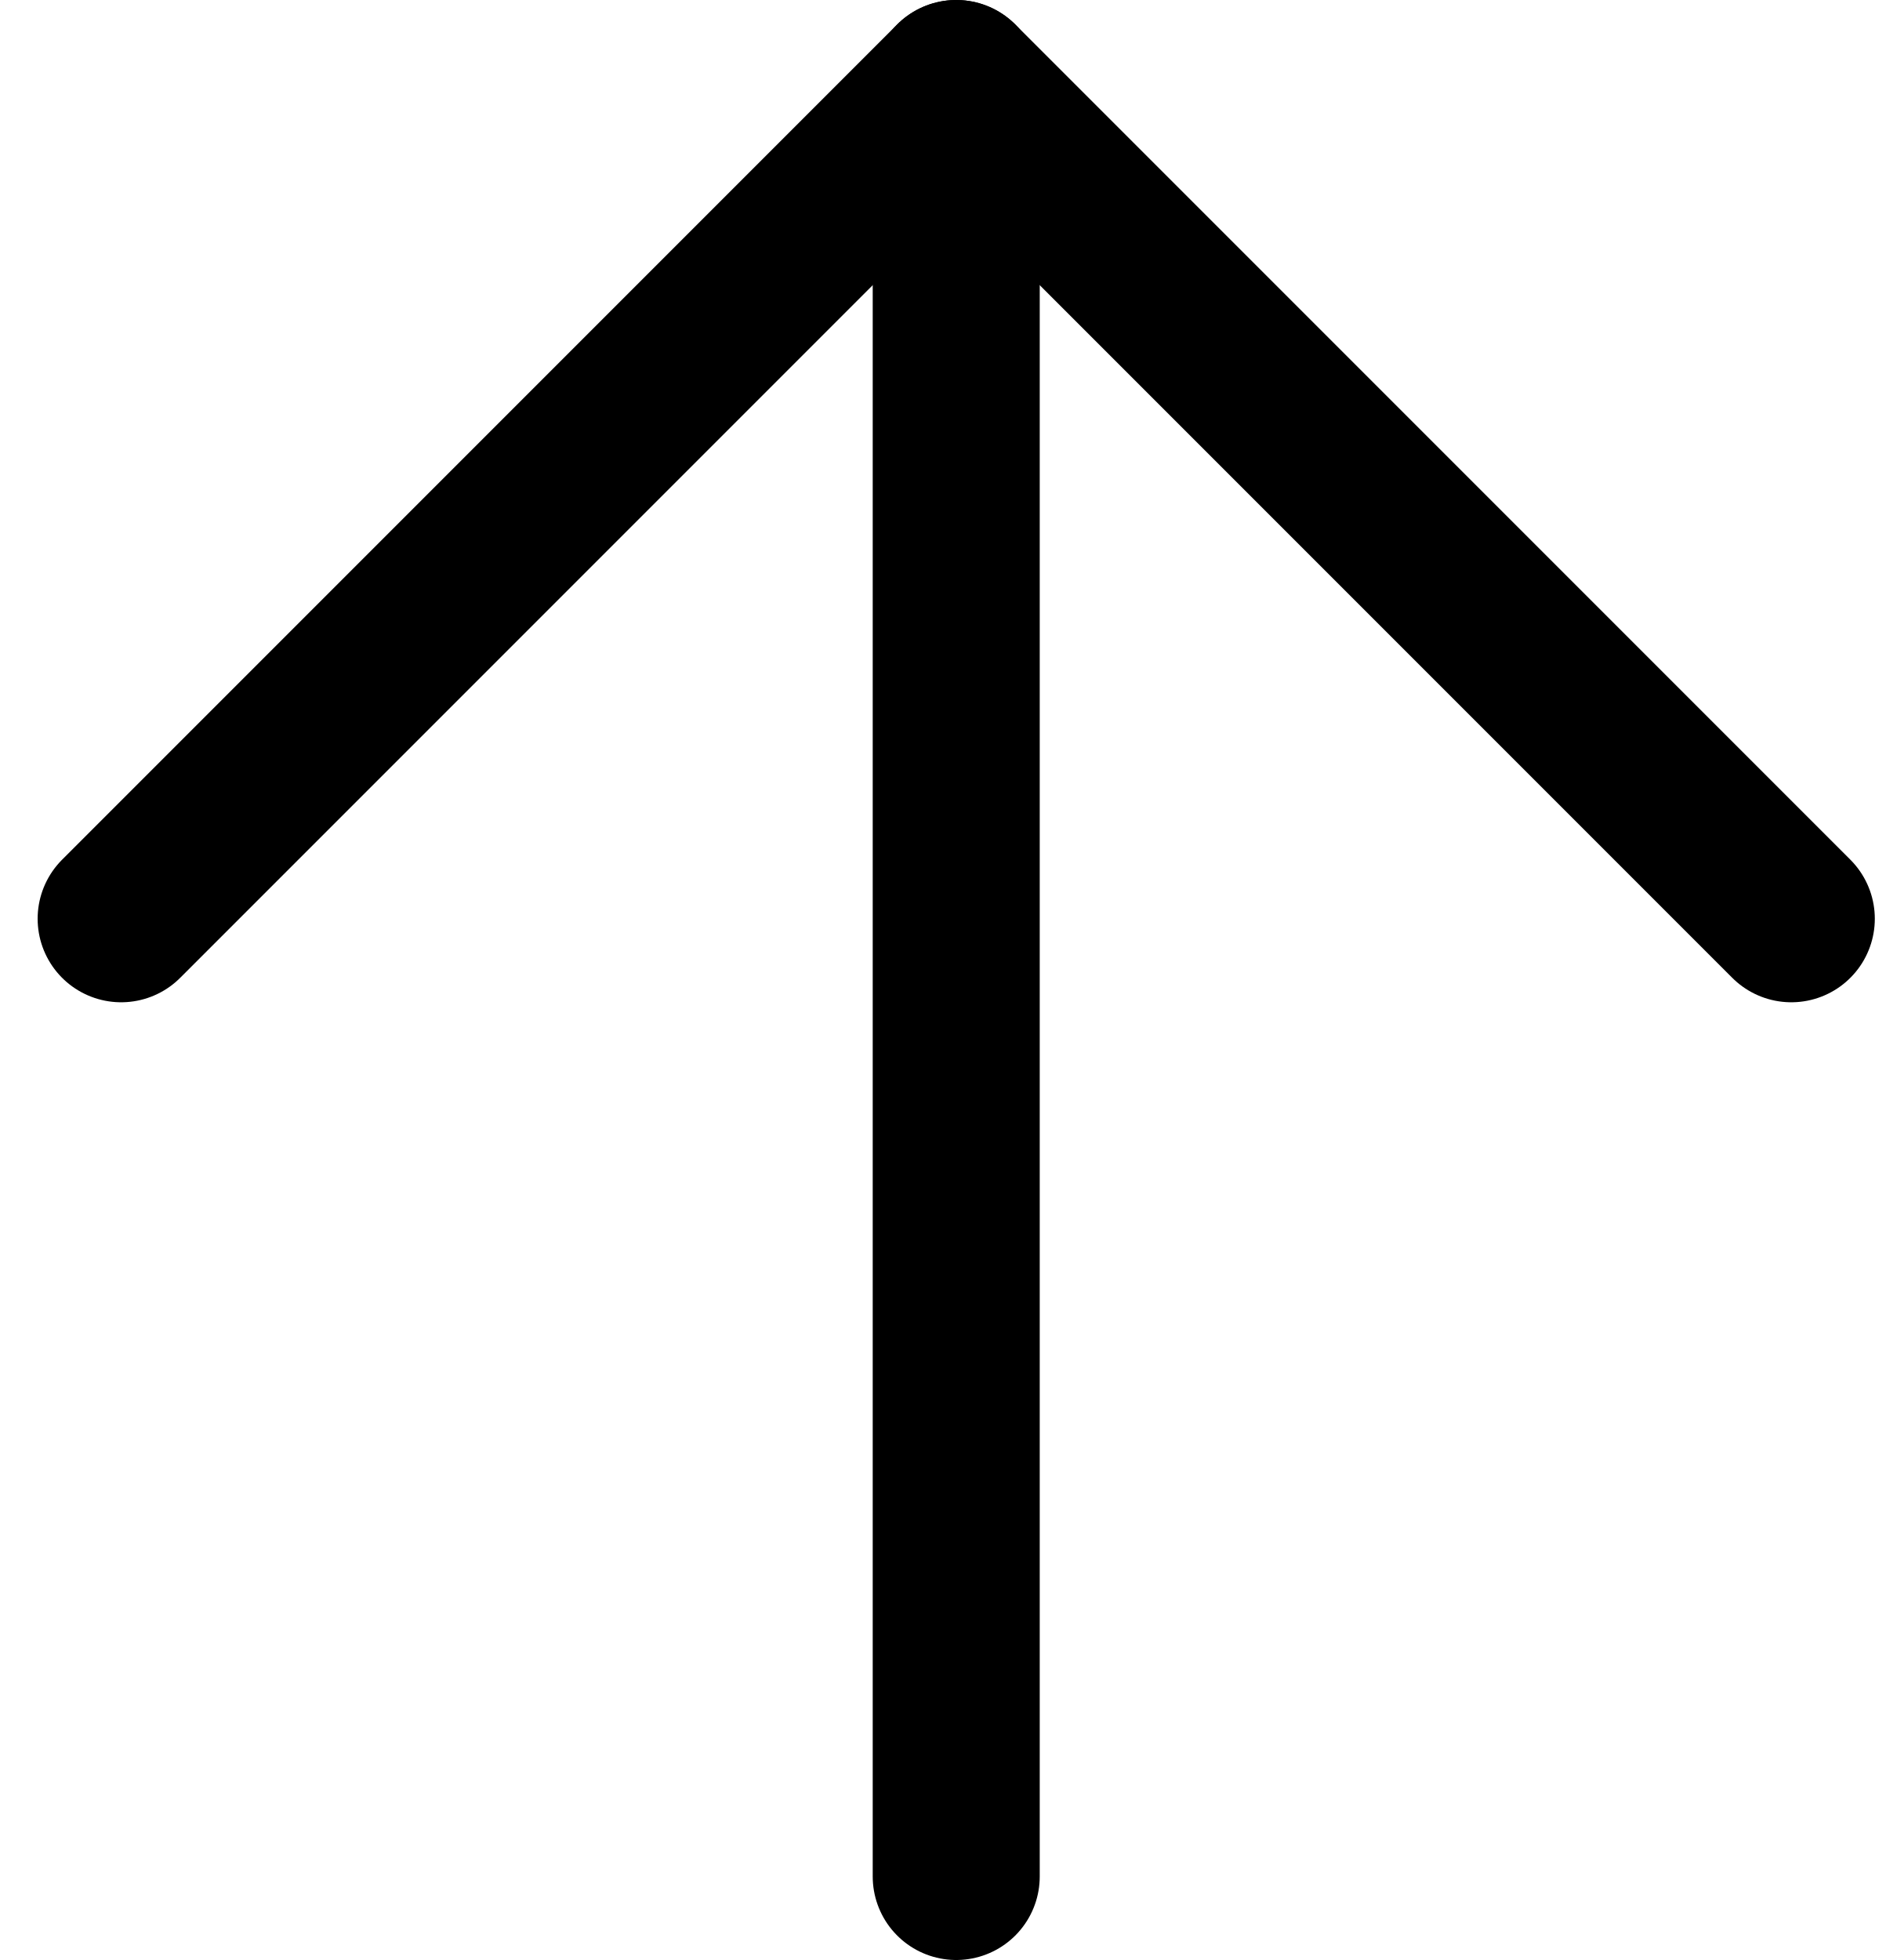
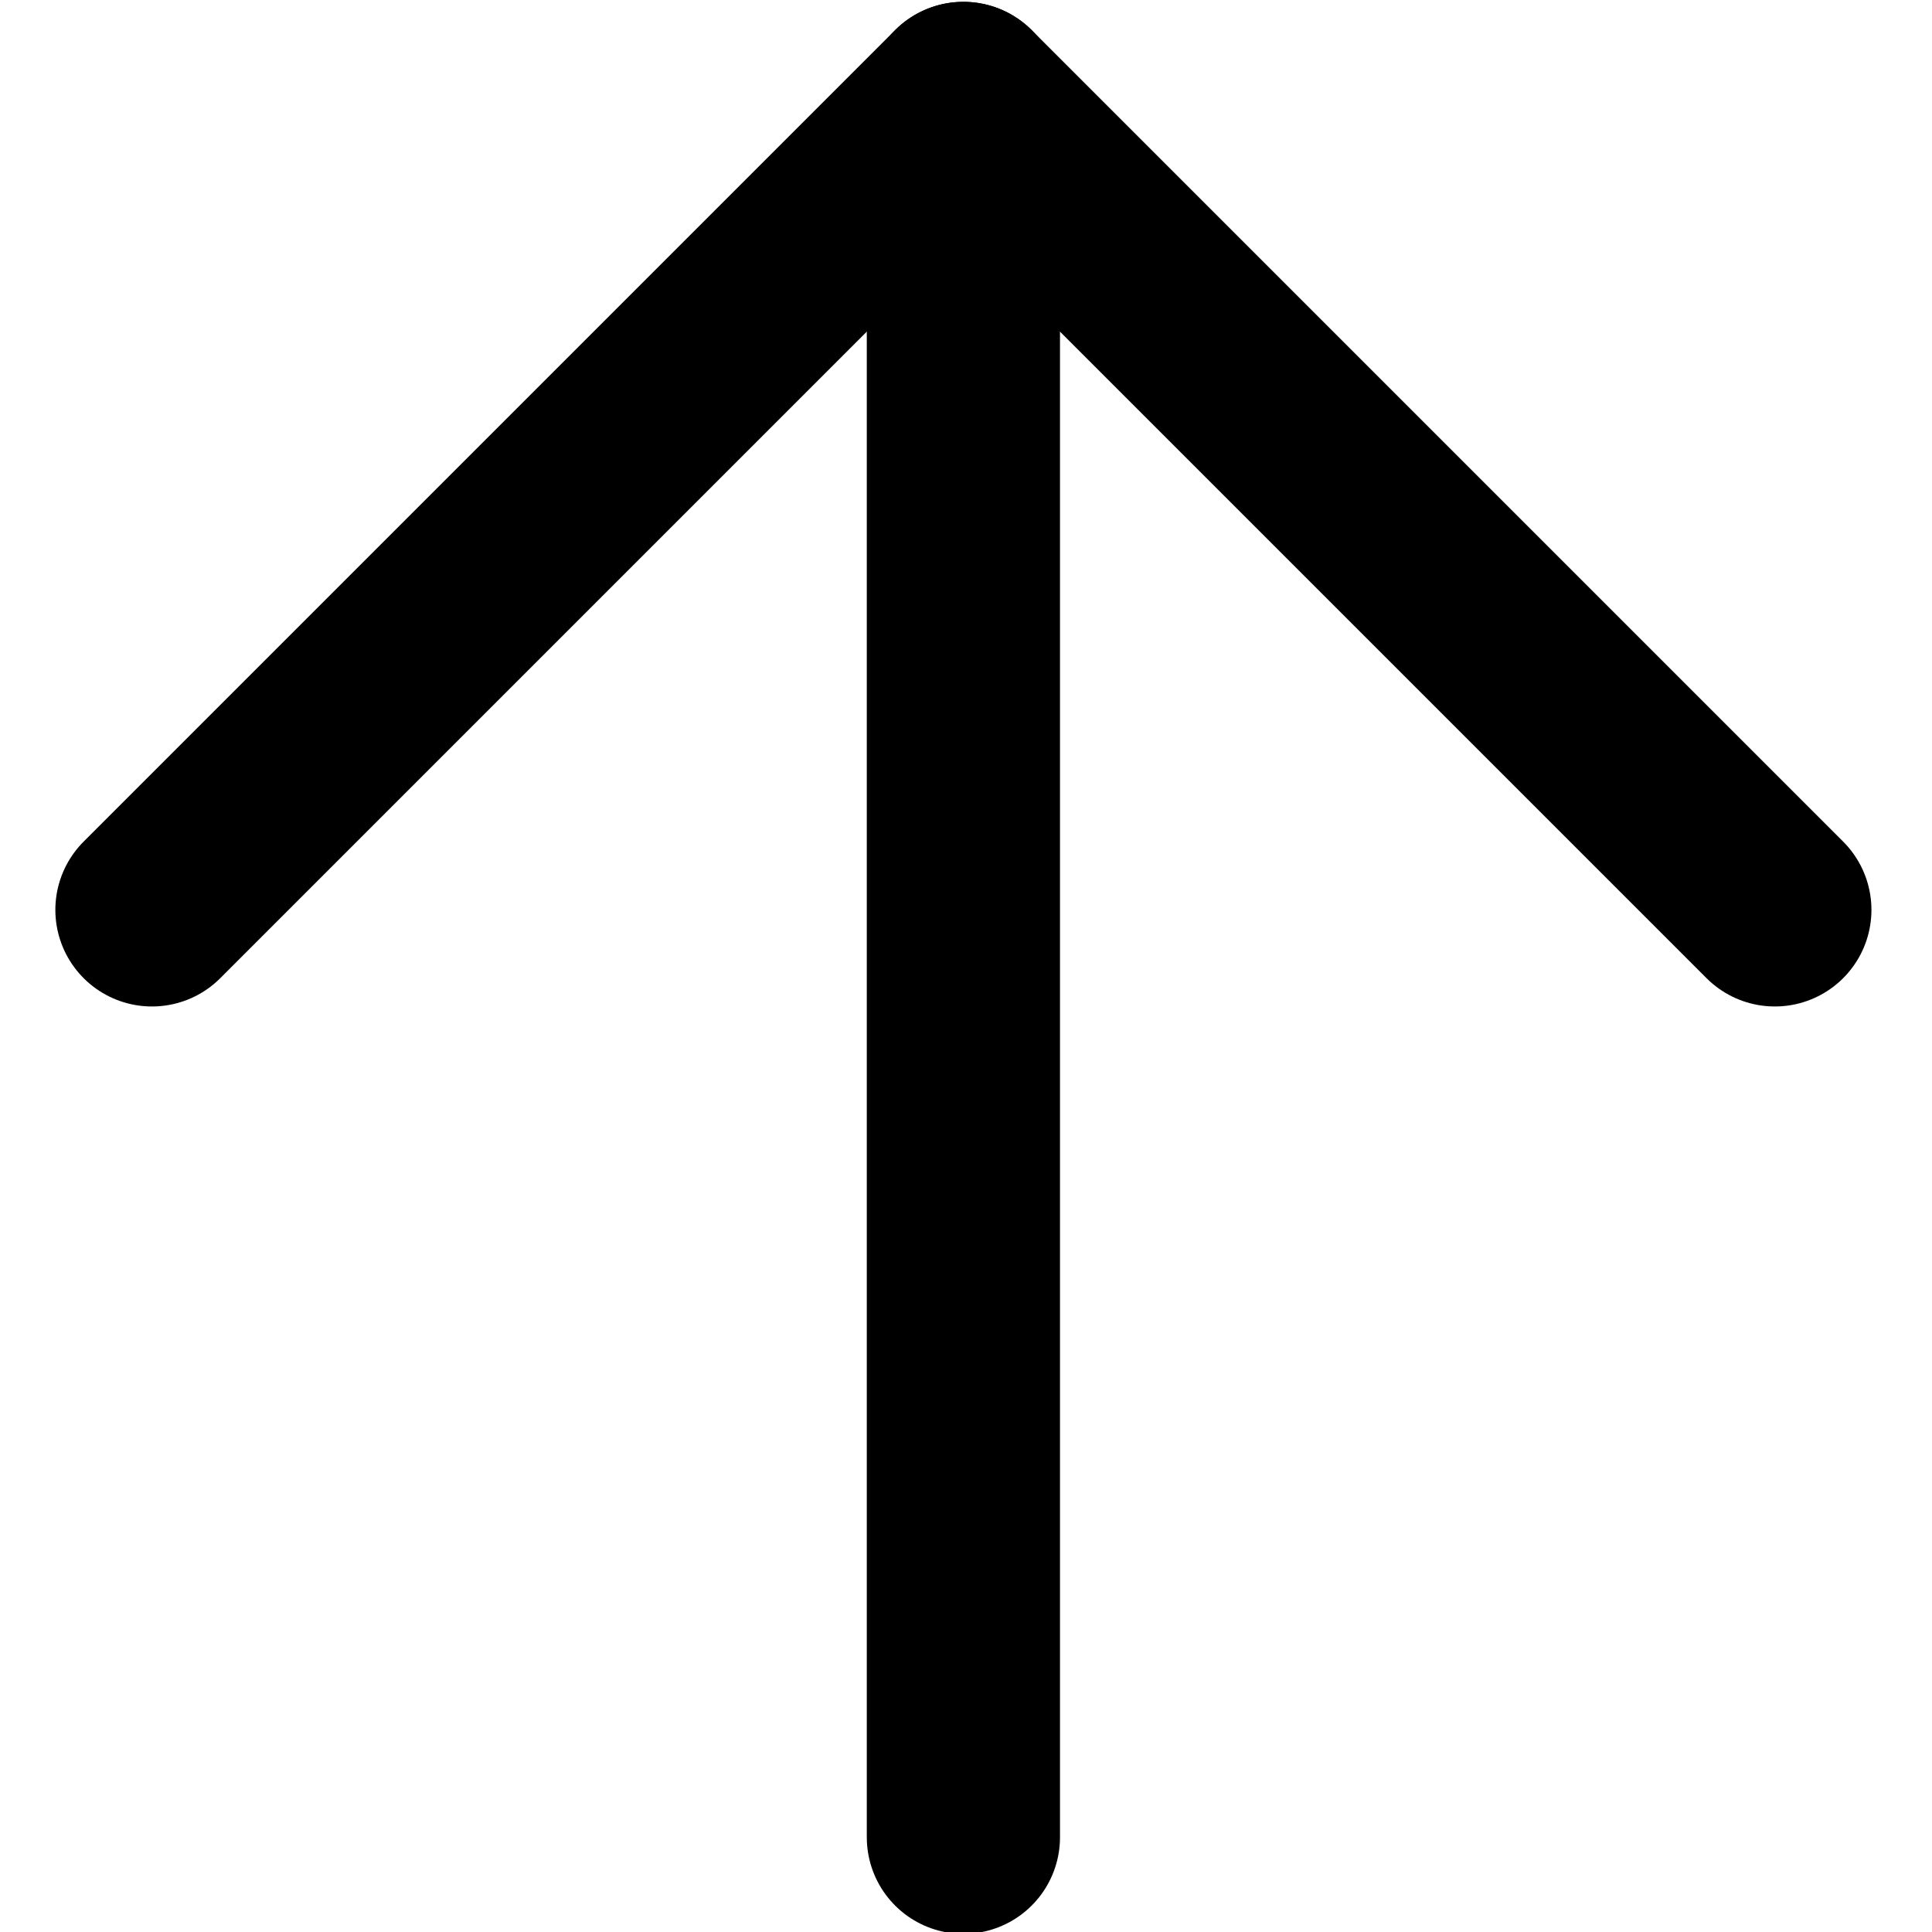
- <svg xmlns="http://www.w3.org/2000/svg" version="1.1" id="Слой_1" x="0" y="0" viewBox="0 0 17.1 17.6" xml:space="preserve">
-   <style>.arrow-up-st0{fill:none;stroke:currentColor;stroke-width:1.5;stroke-linecap:round;stroke-linejoin:round}</style>
-   <g id="arrow-up" transform="rotate(180 8.044 8.425)">
-     <path id="Линия_23" class="arrow-up-st0" d="M7.5 0v16.1" />
-     <path id="Контур_341" class="arrow-up-st0" d="M15 8.6l-7.5 7.5L0 8.6" />
+ <svg xmlns="http://www.w3.org/2000/svg" version="1.1" id="Слой_1" x="0px" y="0px" viewBox="0 0 20 20" style="enable-background:new 0 0 20 20;" xml:space="preserve">
+   <style type="text/css">
+ 	.st0{fill:none;stroke:#000000;stroke-width:2;stroke-linecap:round;stroke-linejoin:round;}
+ </style>
+   <g id="Outgoing" transform="translate(646.973 460.719)">
+     <line id="Линия_23-3" class="st0" x1="-637" y1="-441.7" x2="-637" y2="-459.7" />
+     <path id="Контур_341-3" class="st0" d="M-628.6-451.3l-8.4-8.4l-8.4,8.4" />
  </g>
</svg>
